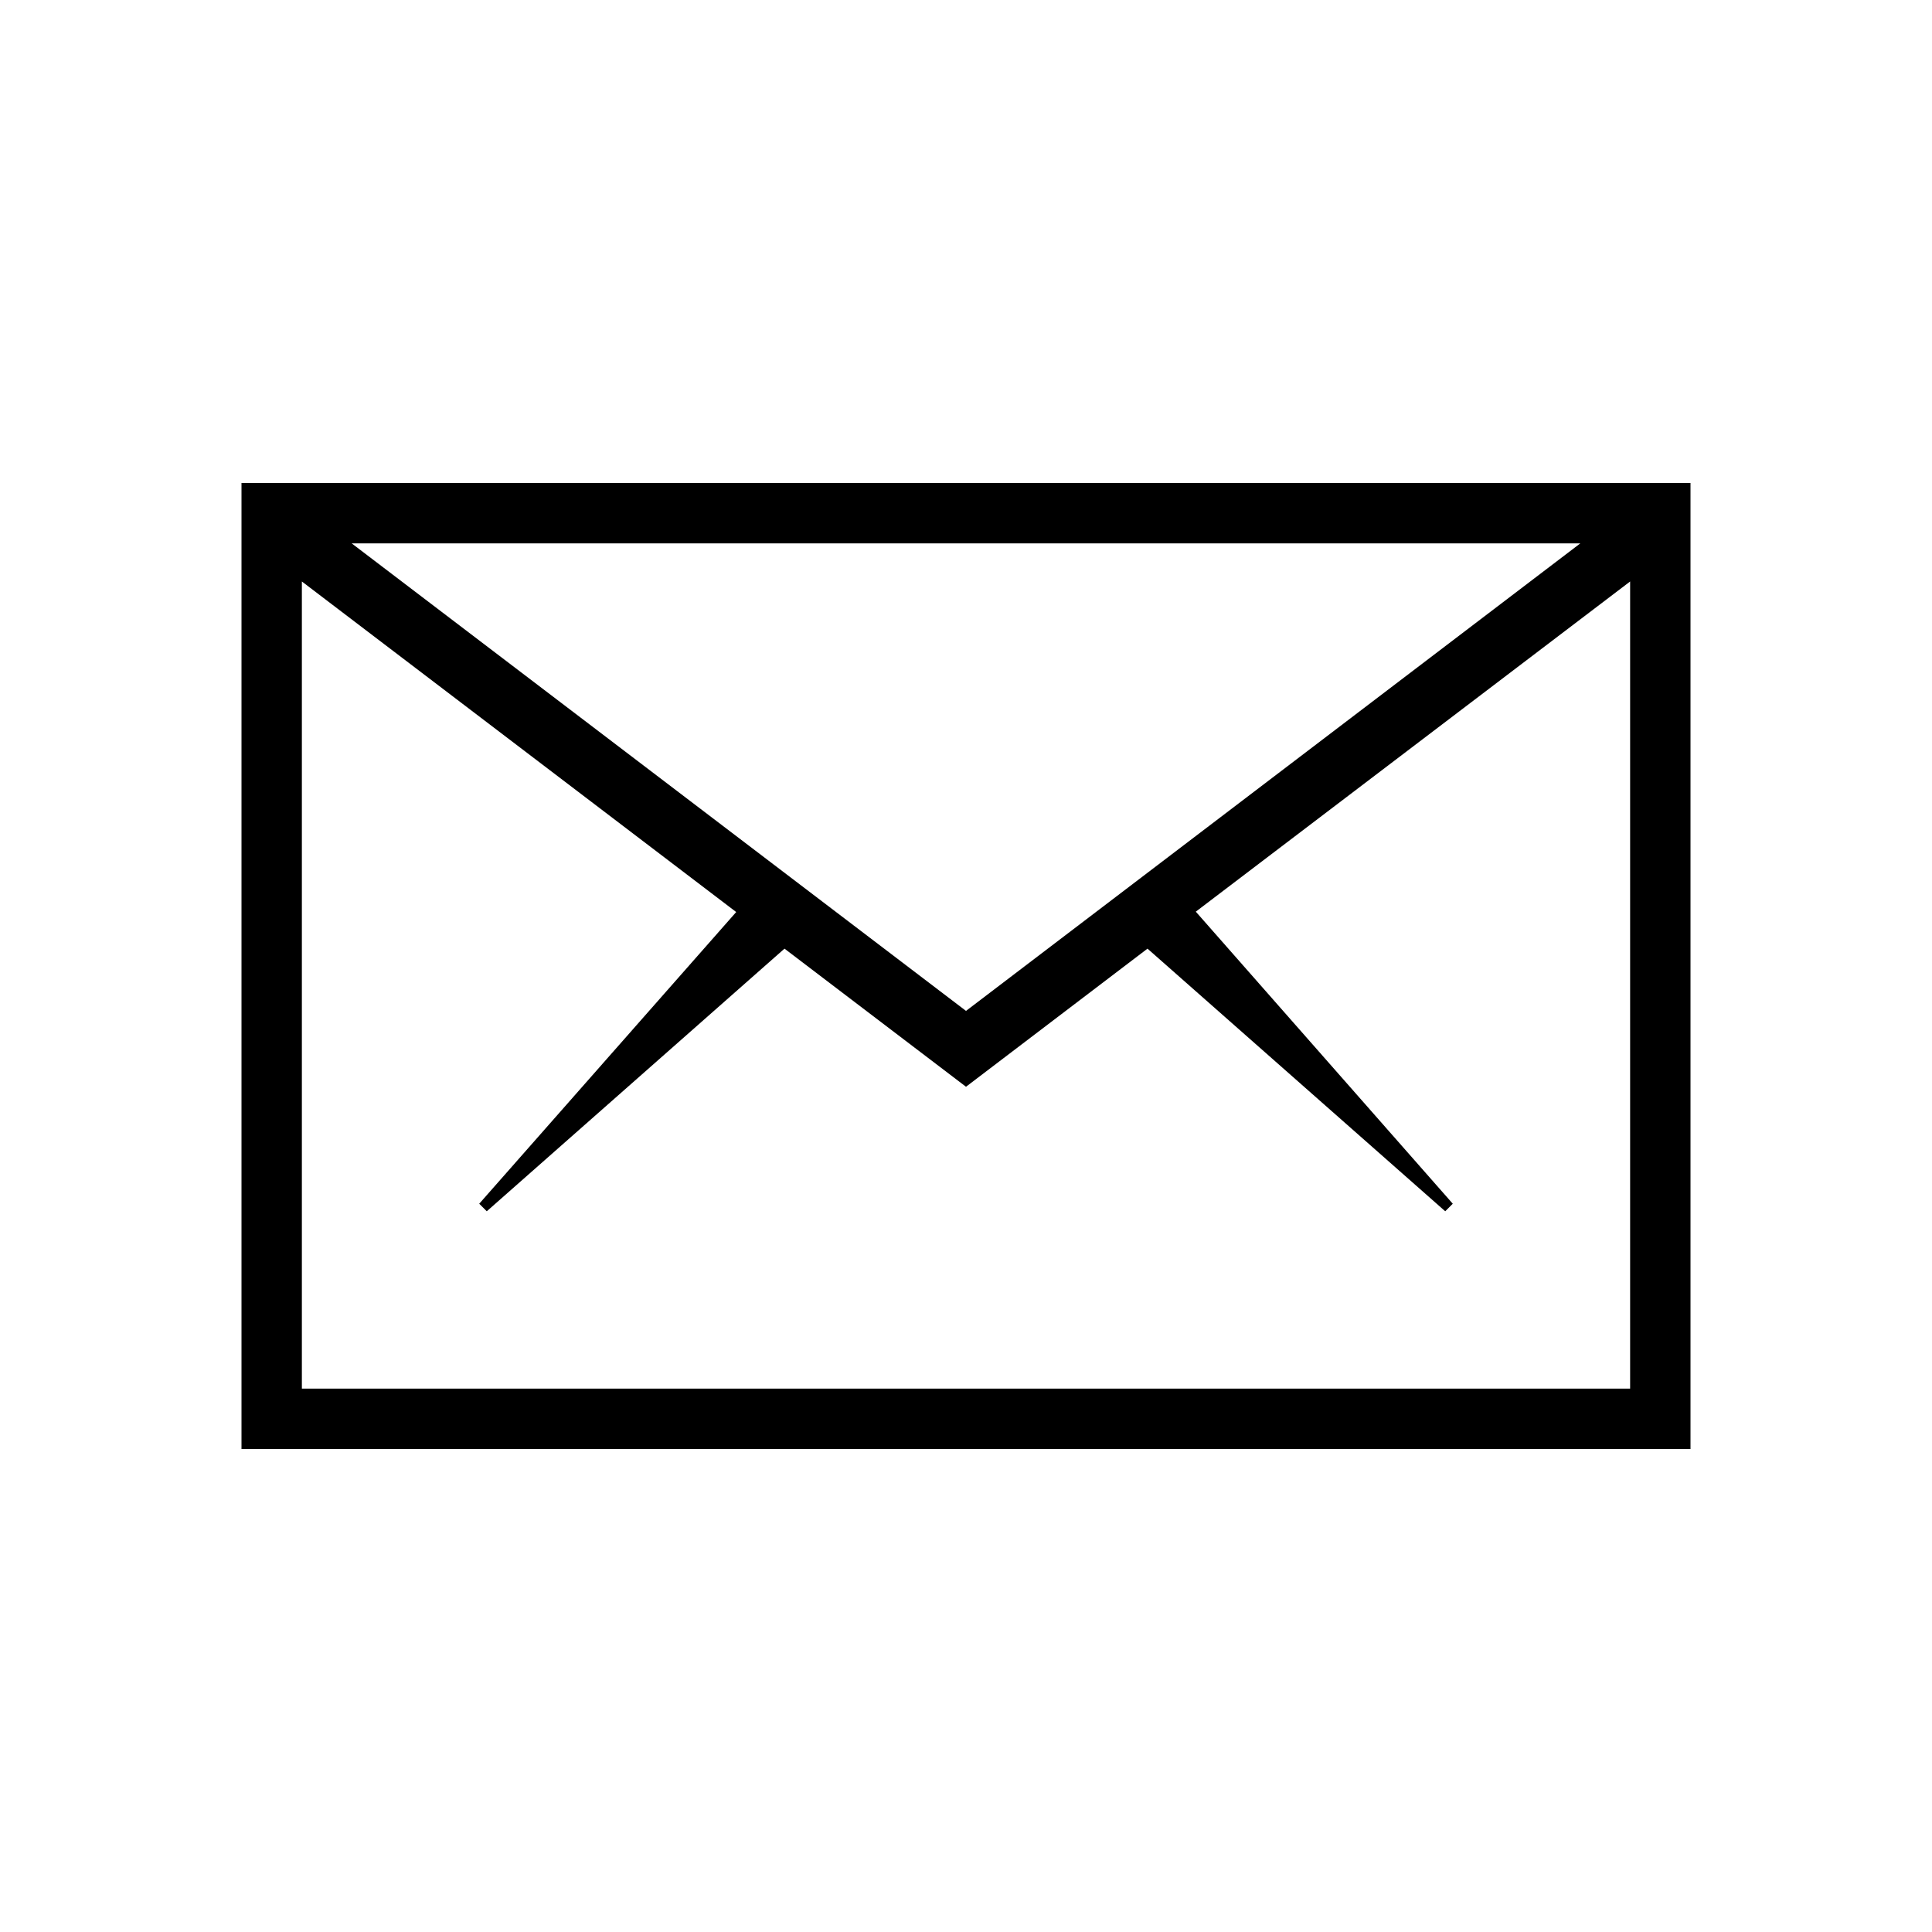
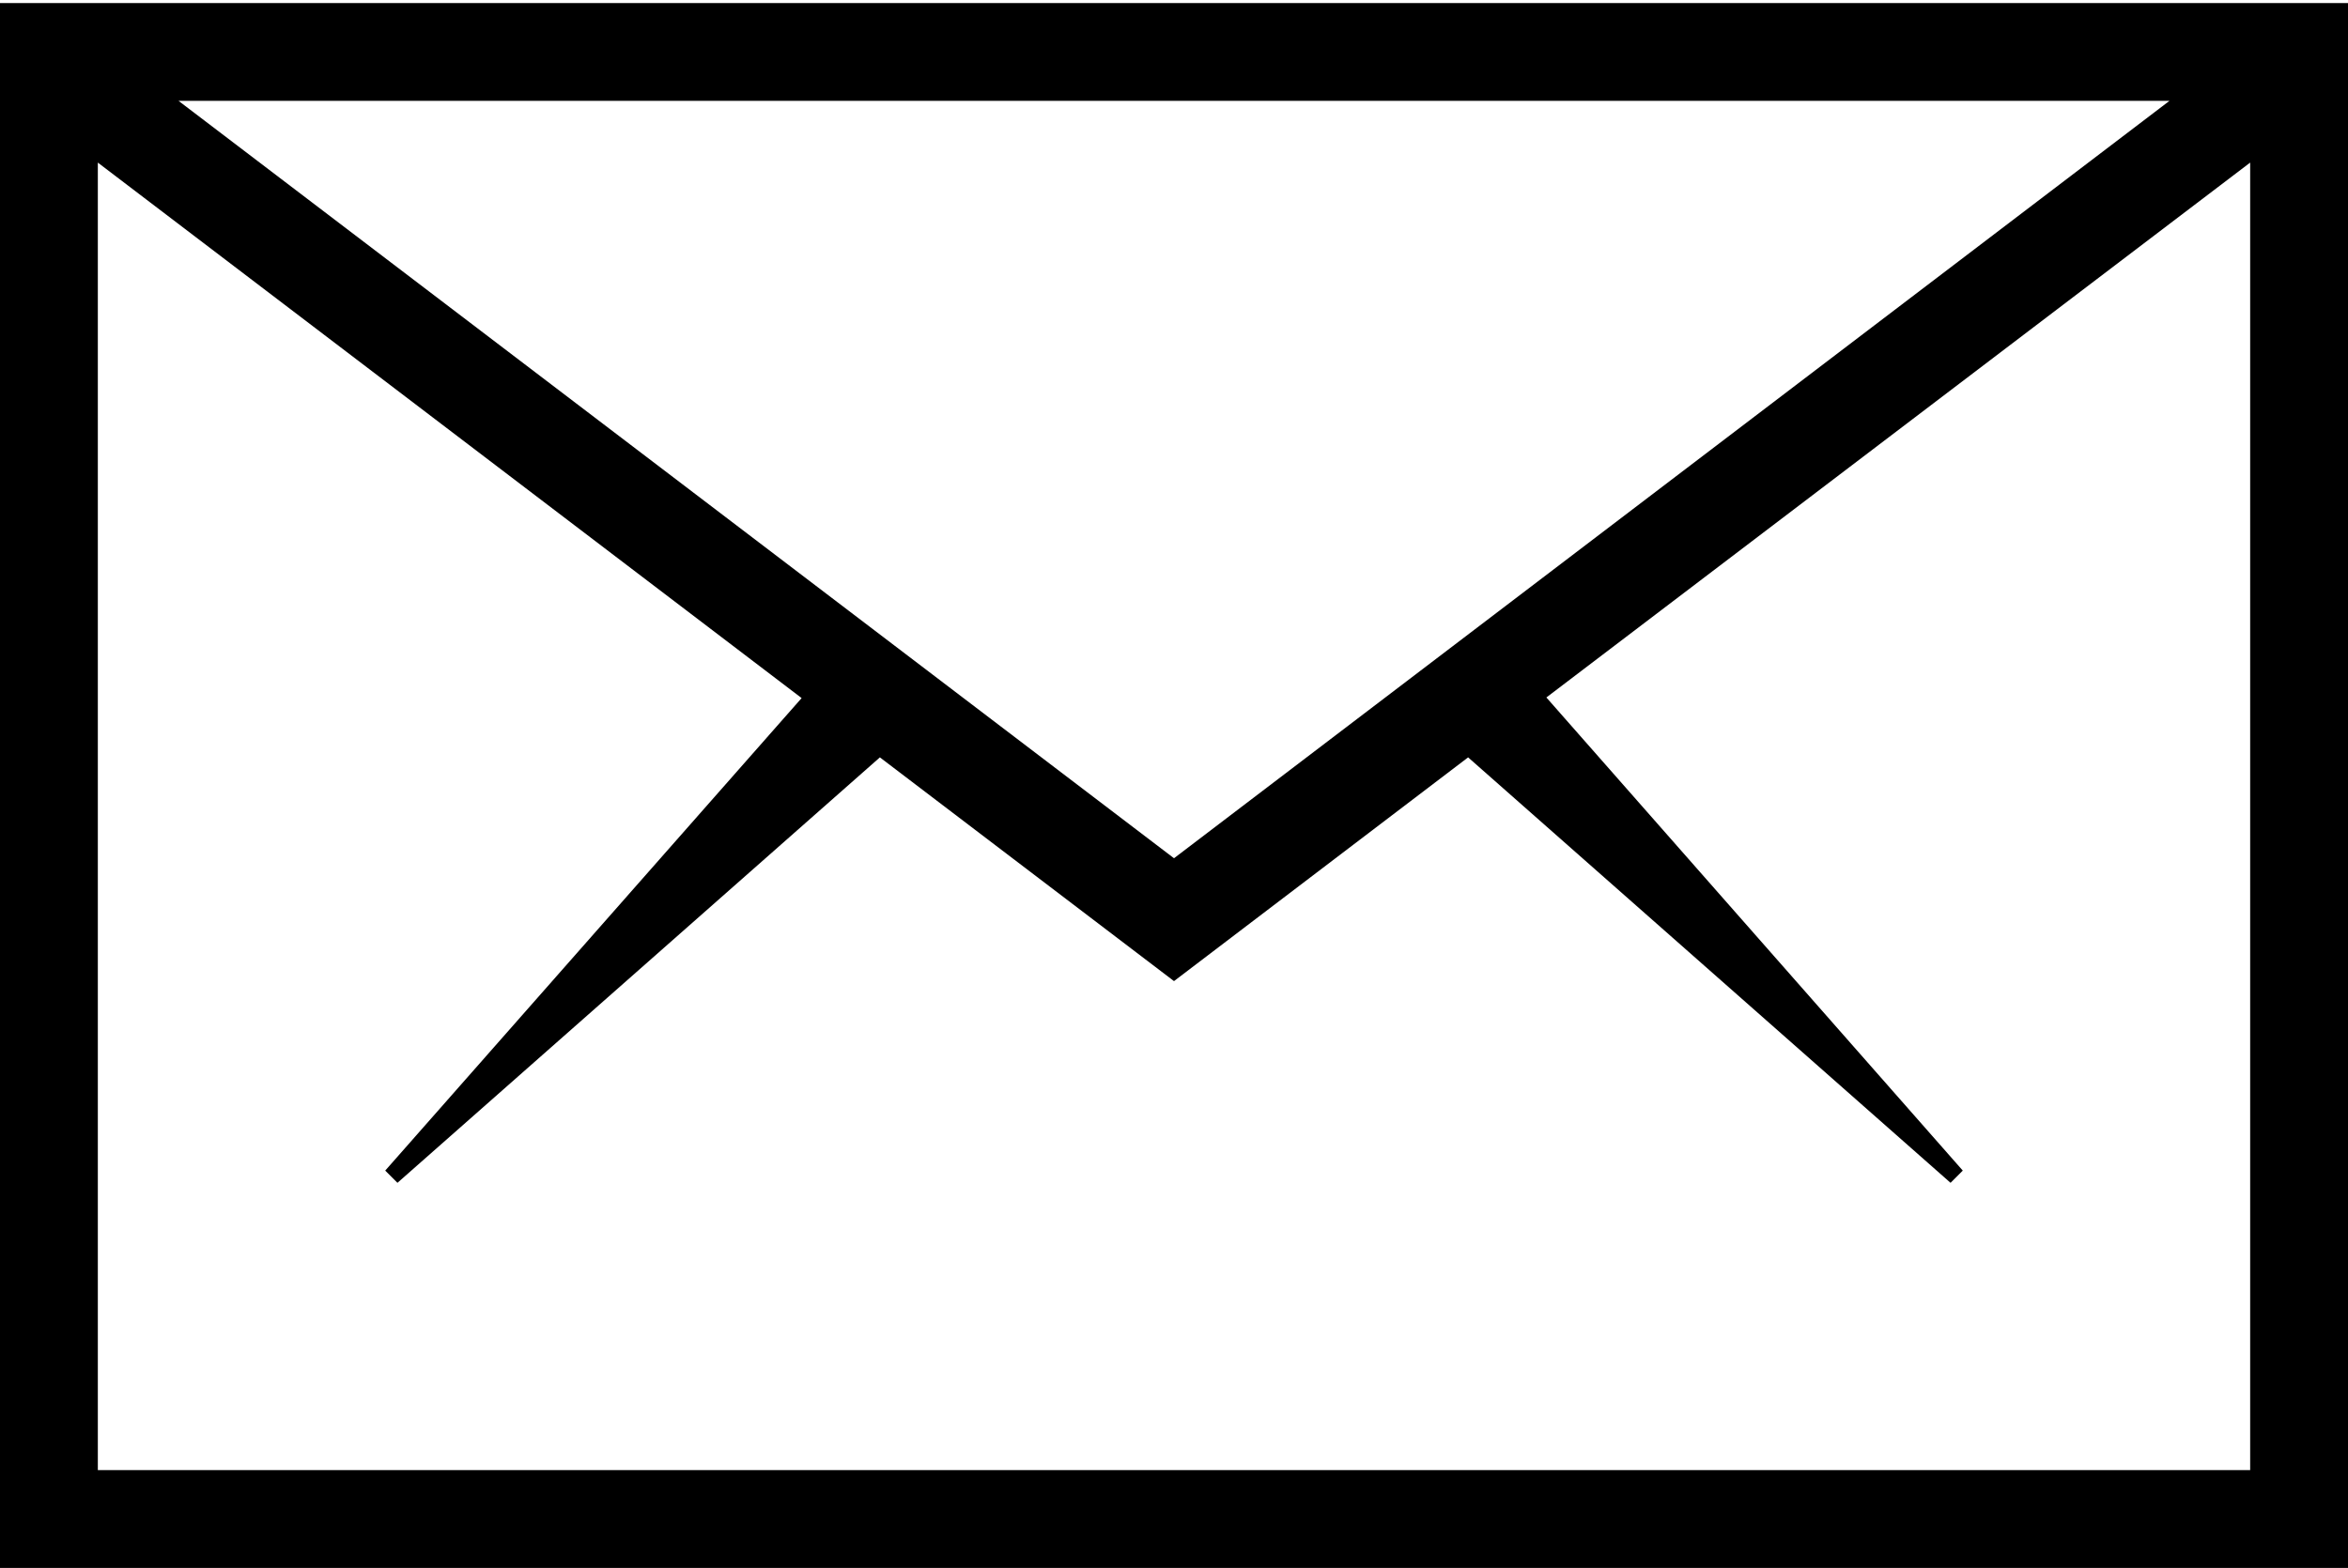
- <svg xmlns="http://www.w3.org/2000/svg" height="512px" id="Layer_1" style="enable-background:new 0 0 512 512;" version="1.1" viewBox="0 0 512 512" width="512px" xml:space="preserve">
-   <path d="M64,128v256h384V128H64z M256,267.9L93.2,144h325.6L256,267.9z M80,368V154.1l115.1,87.6L127,319l2,2l78.9-69.6L256,288  l48.1-36.6L383,321l2-2l-68.1-77.4L432,154.1V368H80z" />
+ <svg xmlns="http://www.w3.org/2000/svg" version="1.1" id="Layer_1" x="0px" y="0px" viewBox="0 0 384 256.5" style="enable-background:new 0 0 384 256.5;" xml:space="preserve">
+   <path d="M0,0.5v256h384V0.5H0z M192,140.4L29.2,16.5h325.6L192,140.4z M16,240.5V26.6l115.1,87.6L63,191.5l2,2l78.9-69.6l48.1,36.6  l48.1-36.6l78.9,69.6l2-2l-68.1-77.4L368,26.6v213.9H16z" />
</svg>
